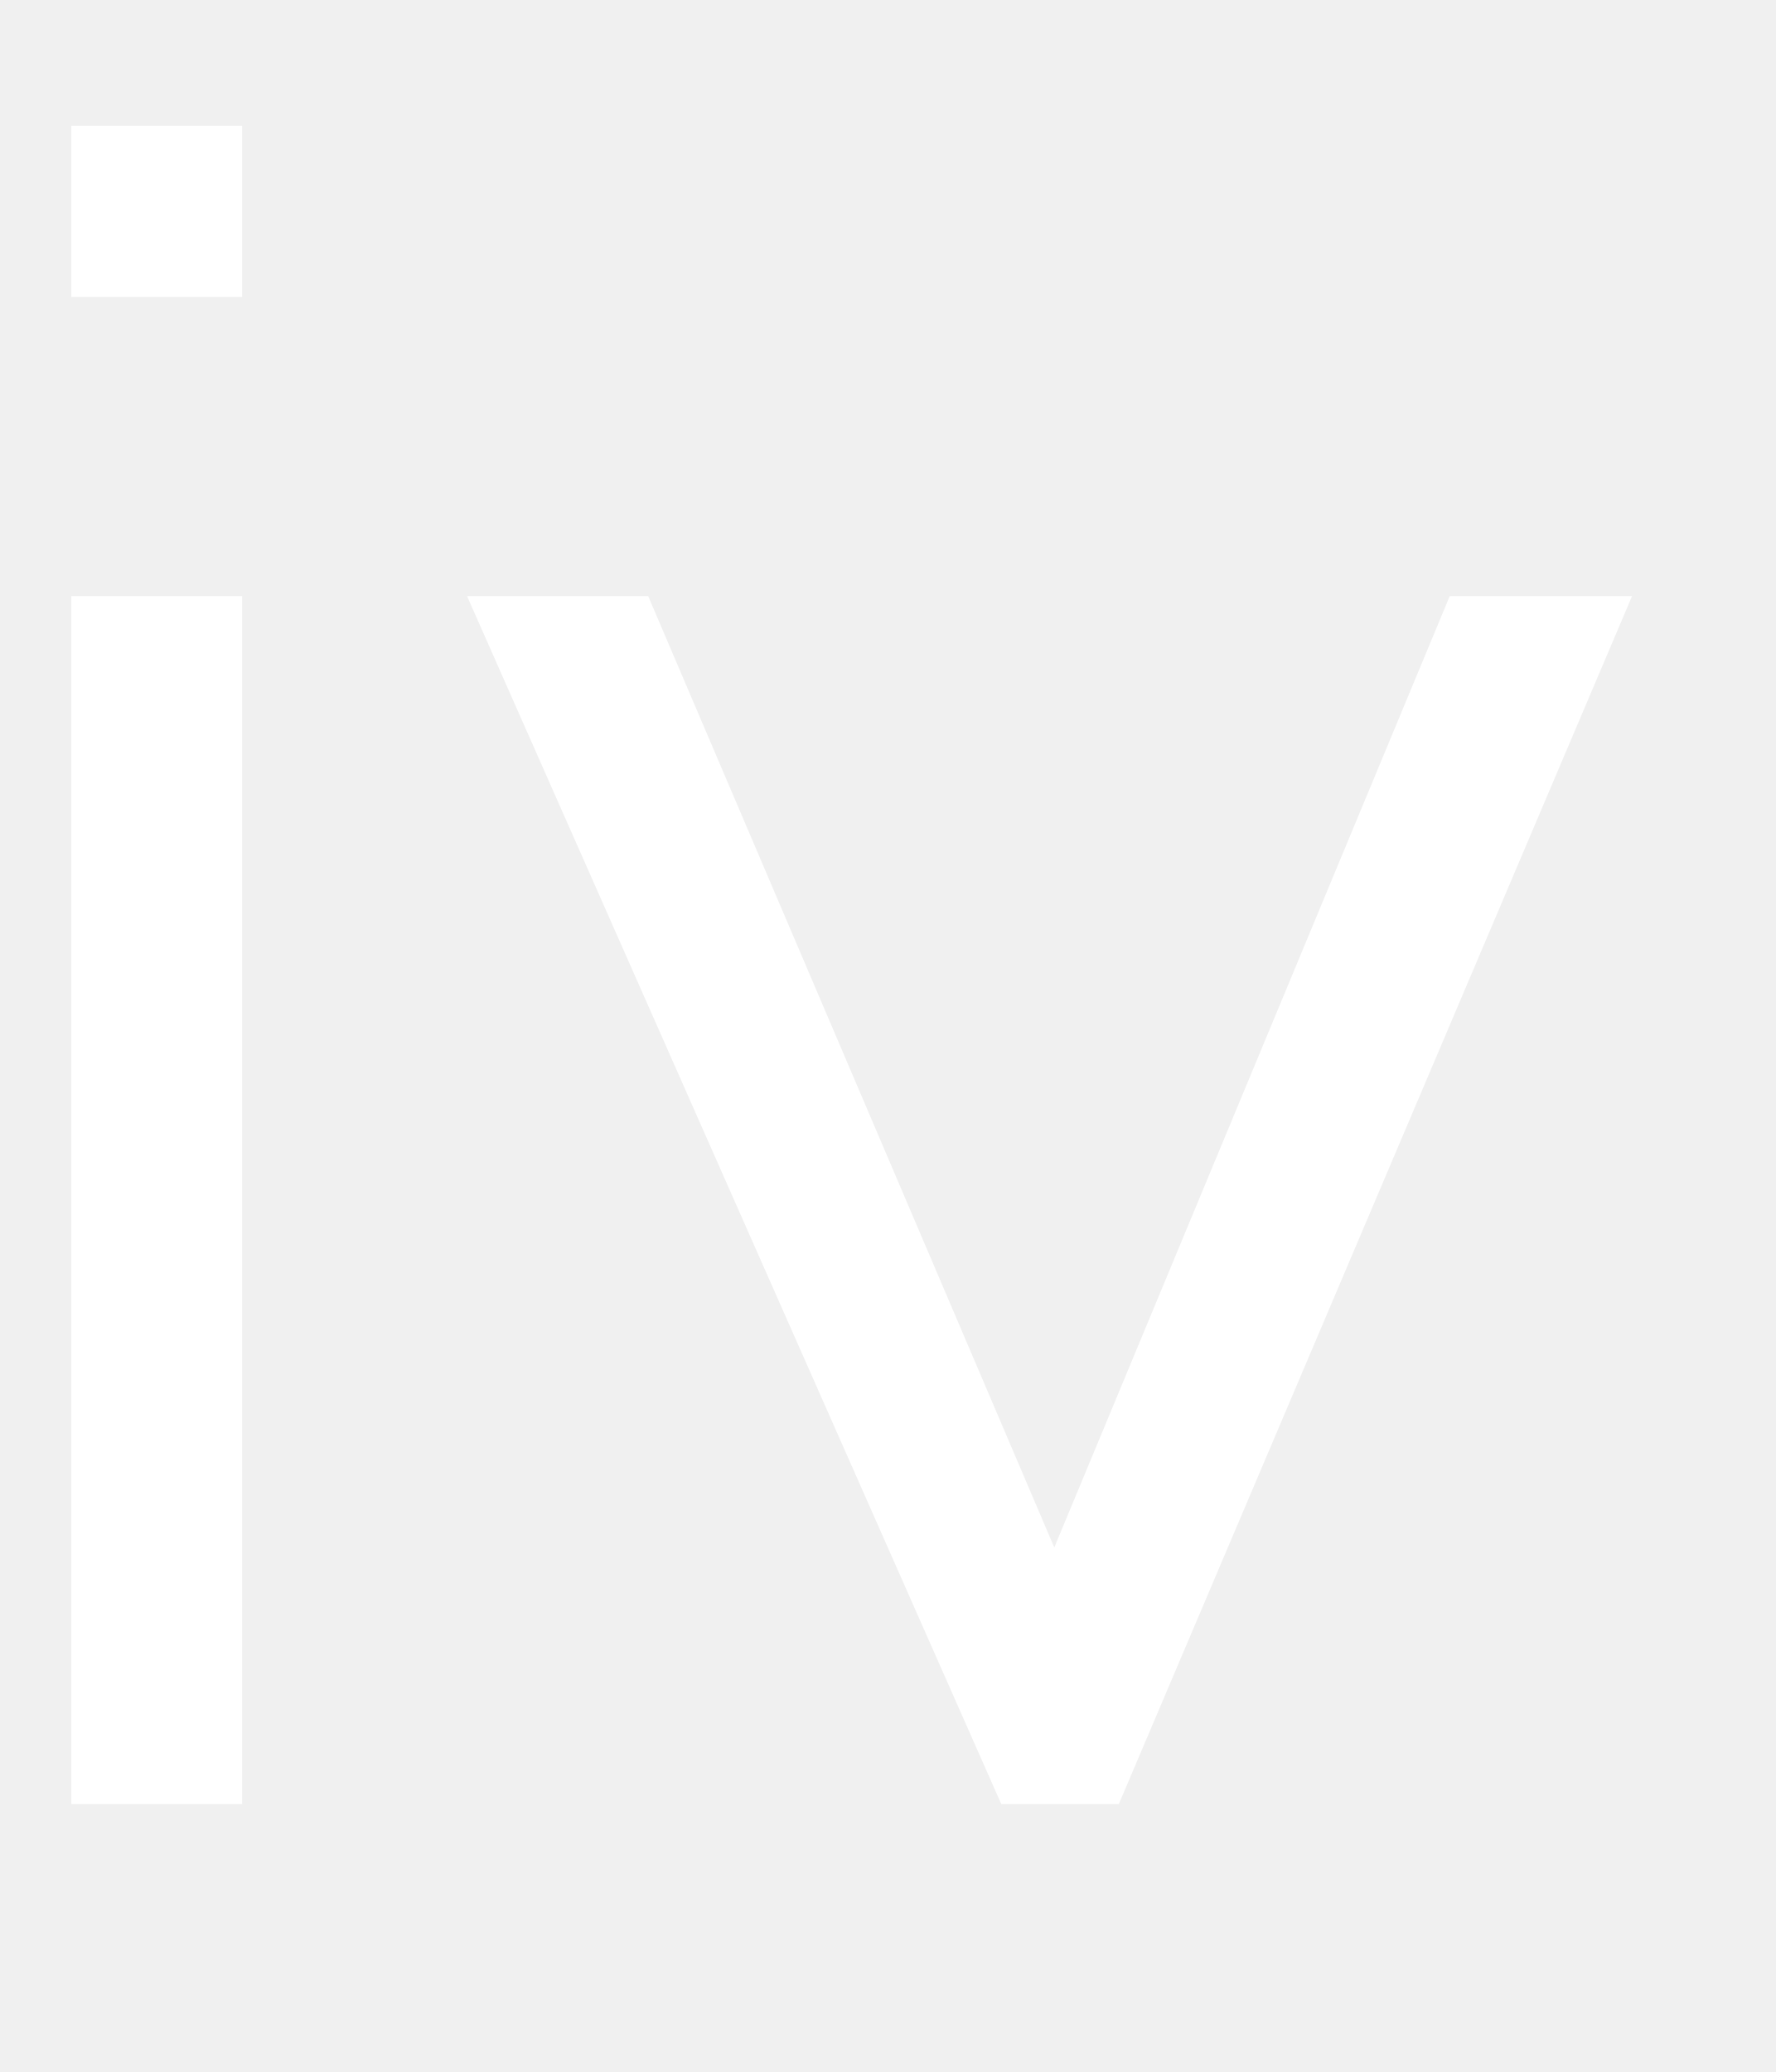
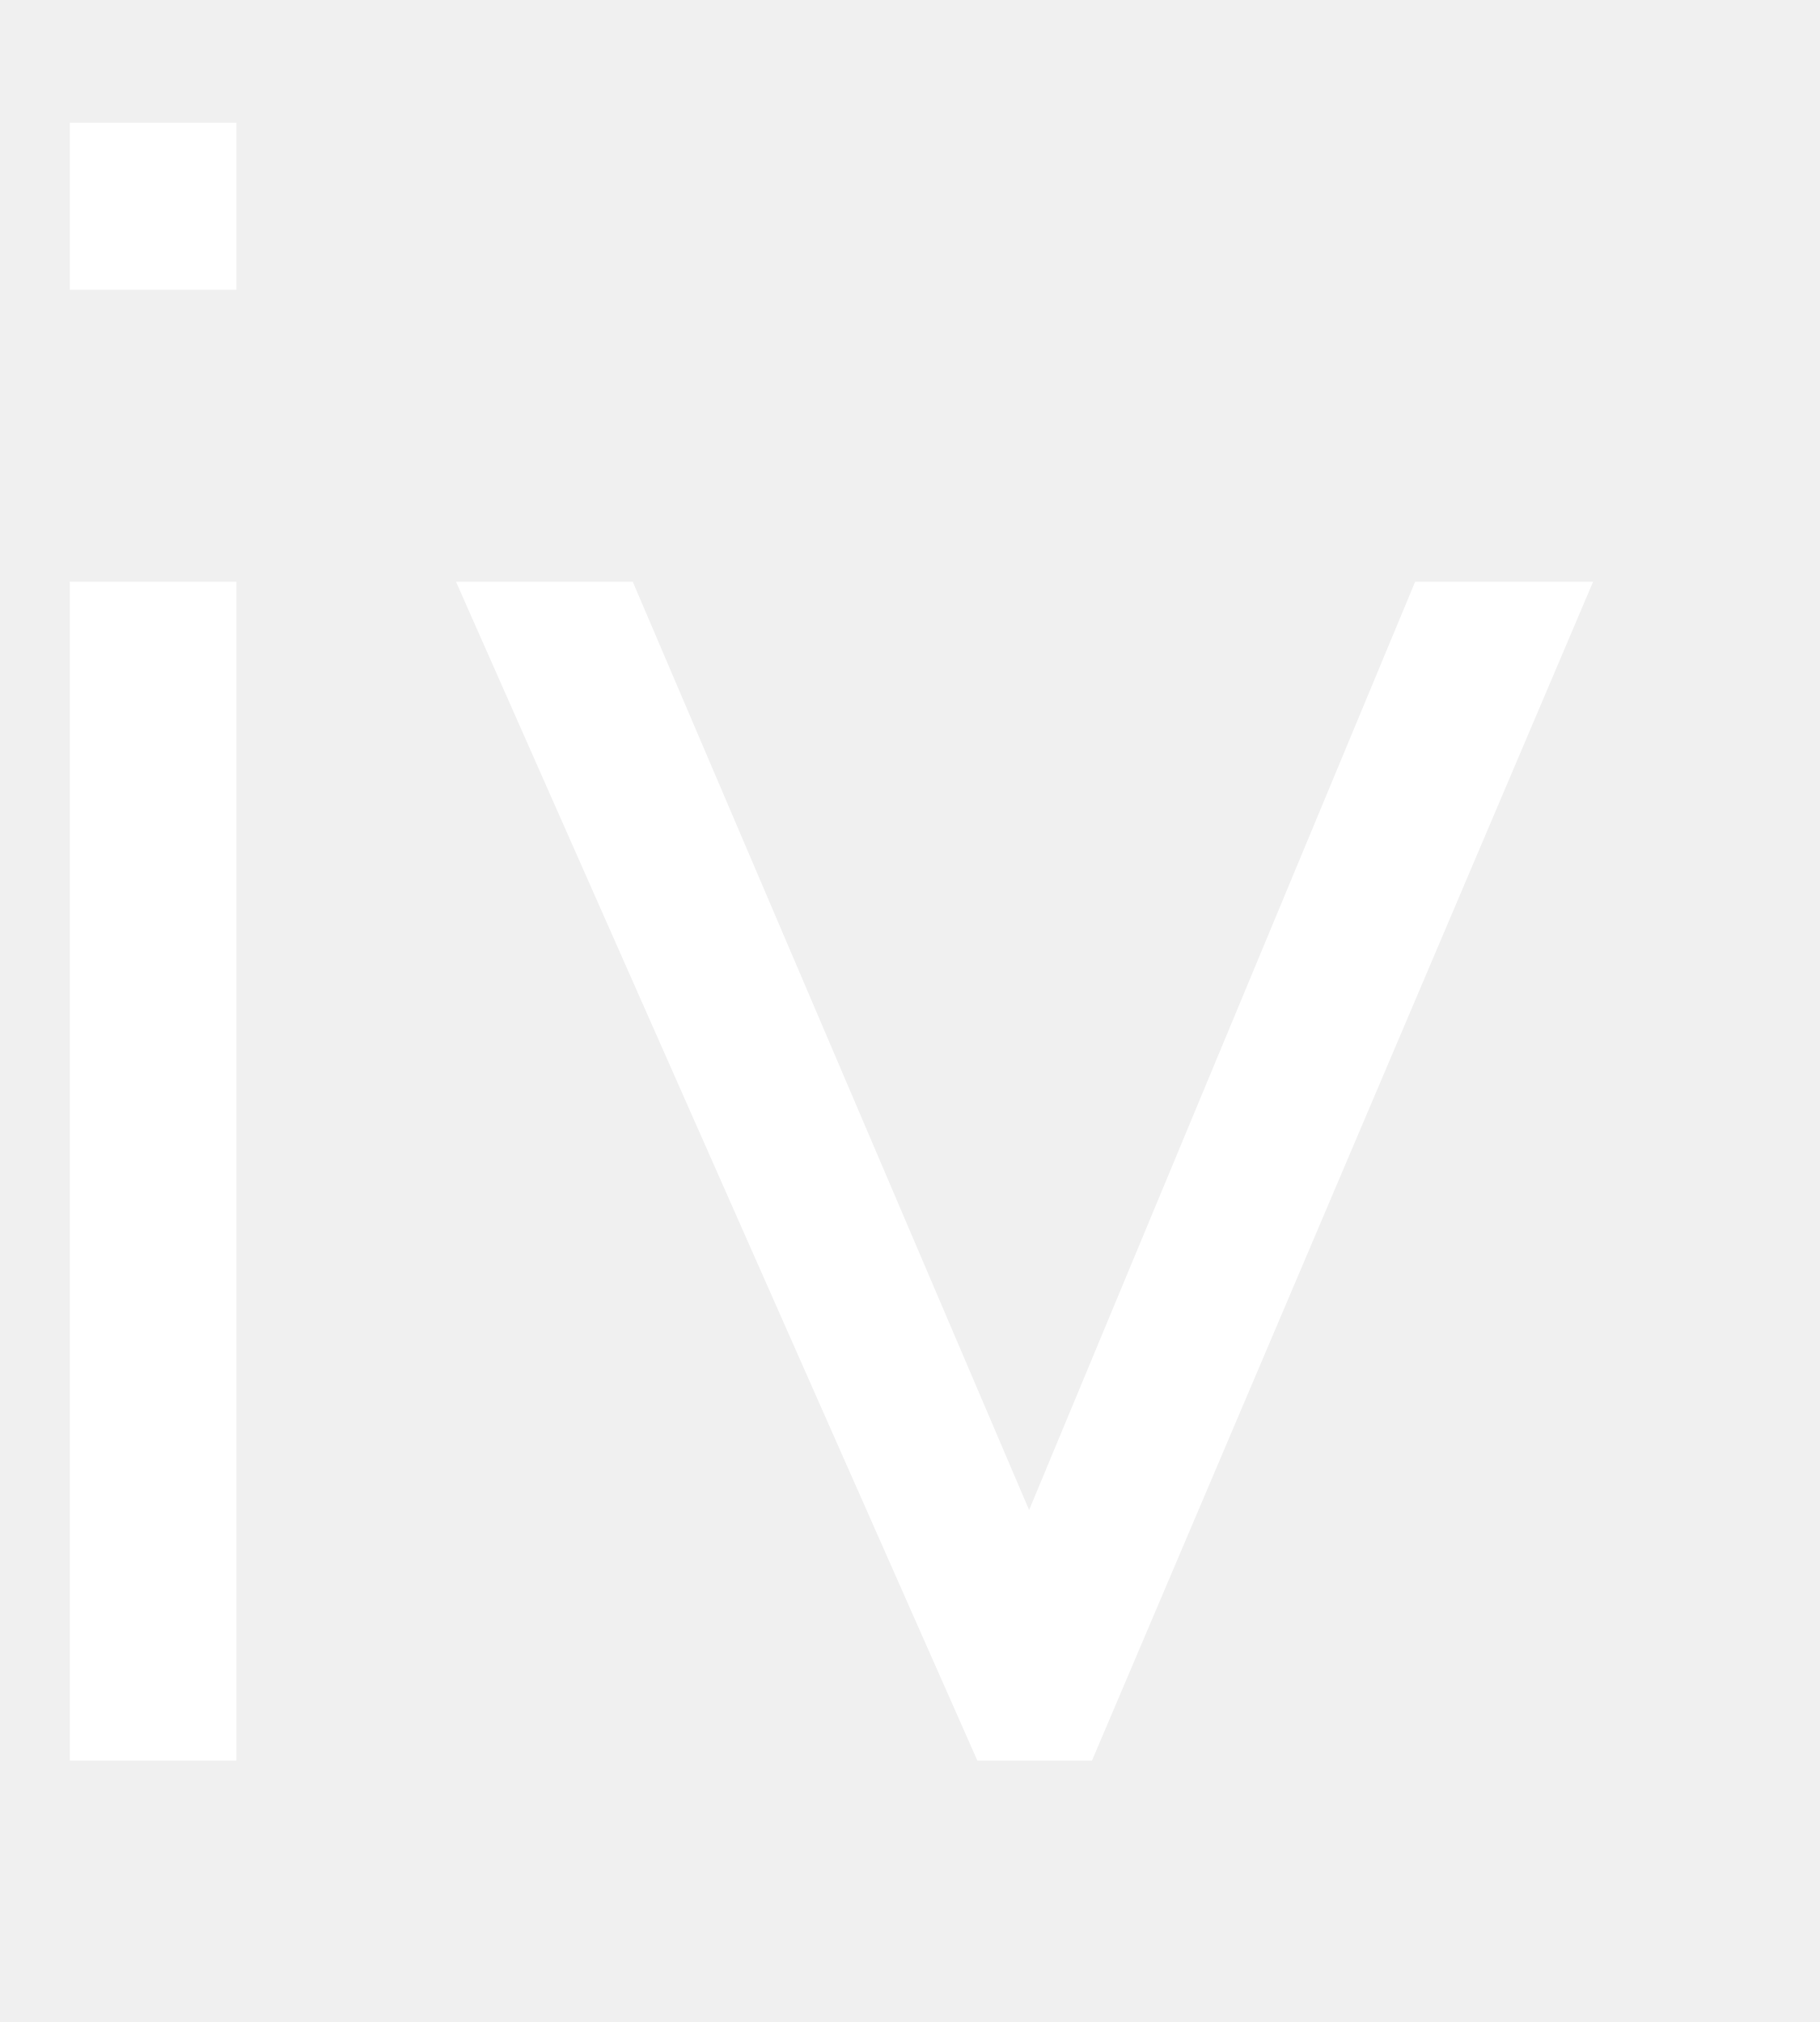
- <svg xmlns="http://www.w3.org/2000/svg" width="6" height="7" viewBox="0 0 6 7" fill="none">
-   <path d="M1.578 2.014H2.19L3.562 5.228L4.898 2.014H5.514L3.78 6.095H3.383L1.578 2.014ZM0.241 2.014H0.818V6.095H0.241V2.014ZM0.241 0.425H0.818V1.003H0.241V0.425Z" fill="white" />
+ <svg xmlns="http://www.w3.org/2000/svg" width="9" height="10" viewBox="0 0 9 10" fill="none">
+   <path d="M2.255 2.877H3.129L5.089 7.468L6.998 2.877H7.878L5.4 8.707H4.833L2.255 2.877ZM0.345 2.877H1.169V8.707H0.345V2.877ZM0.345 0.607H1.169V1.433H0.345V0.607Z" fill="white" />
</svg>
